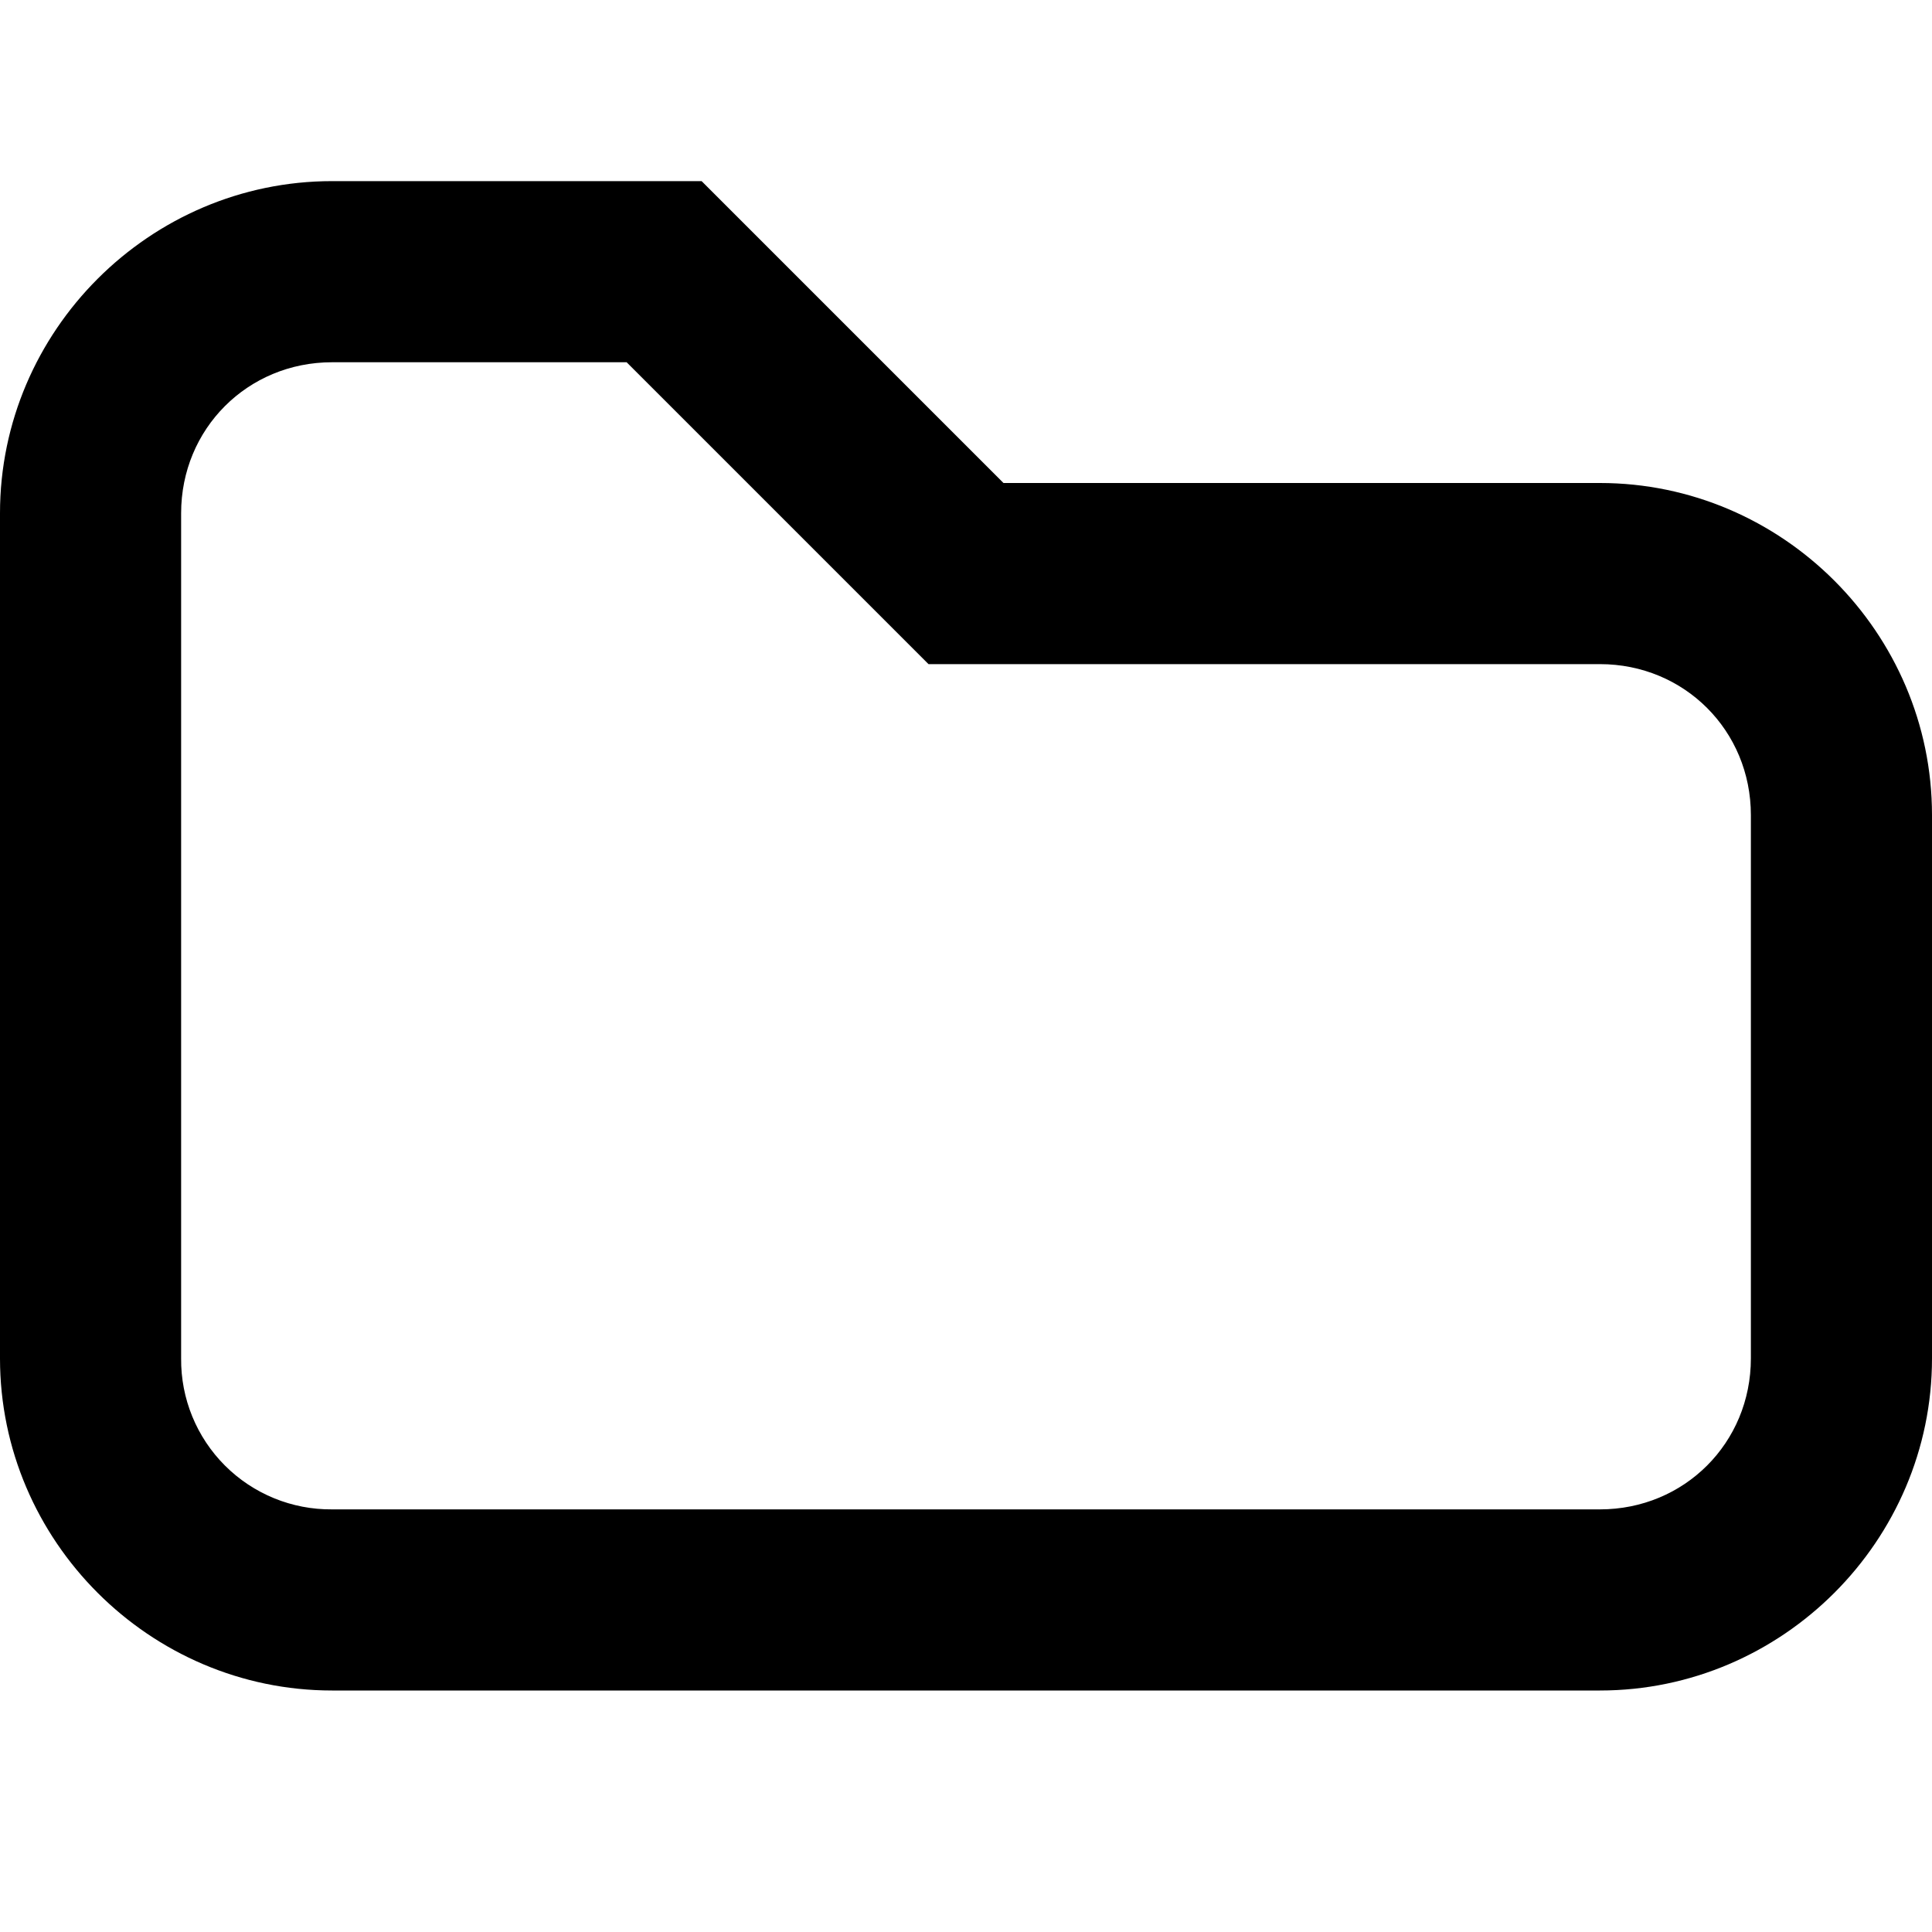
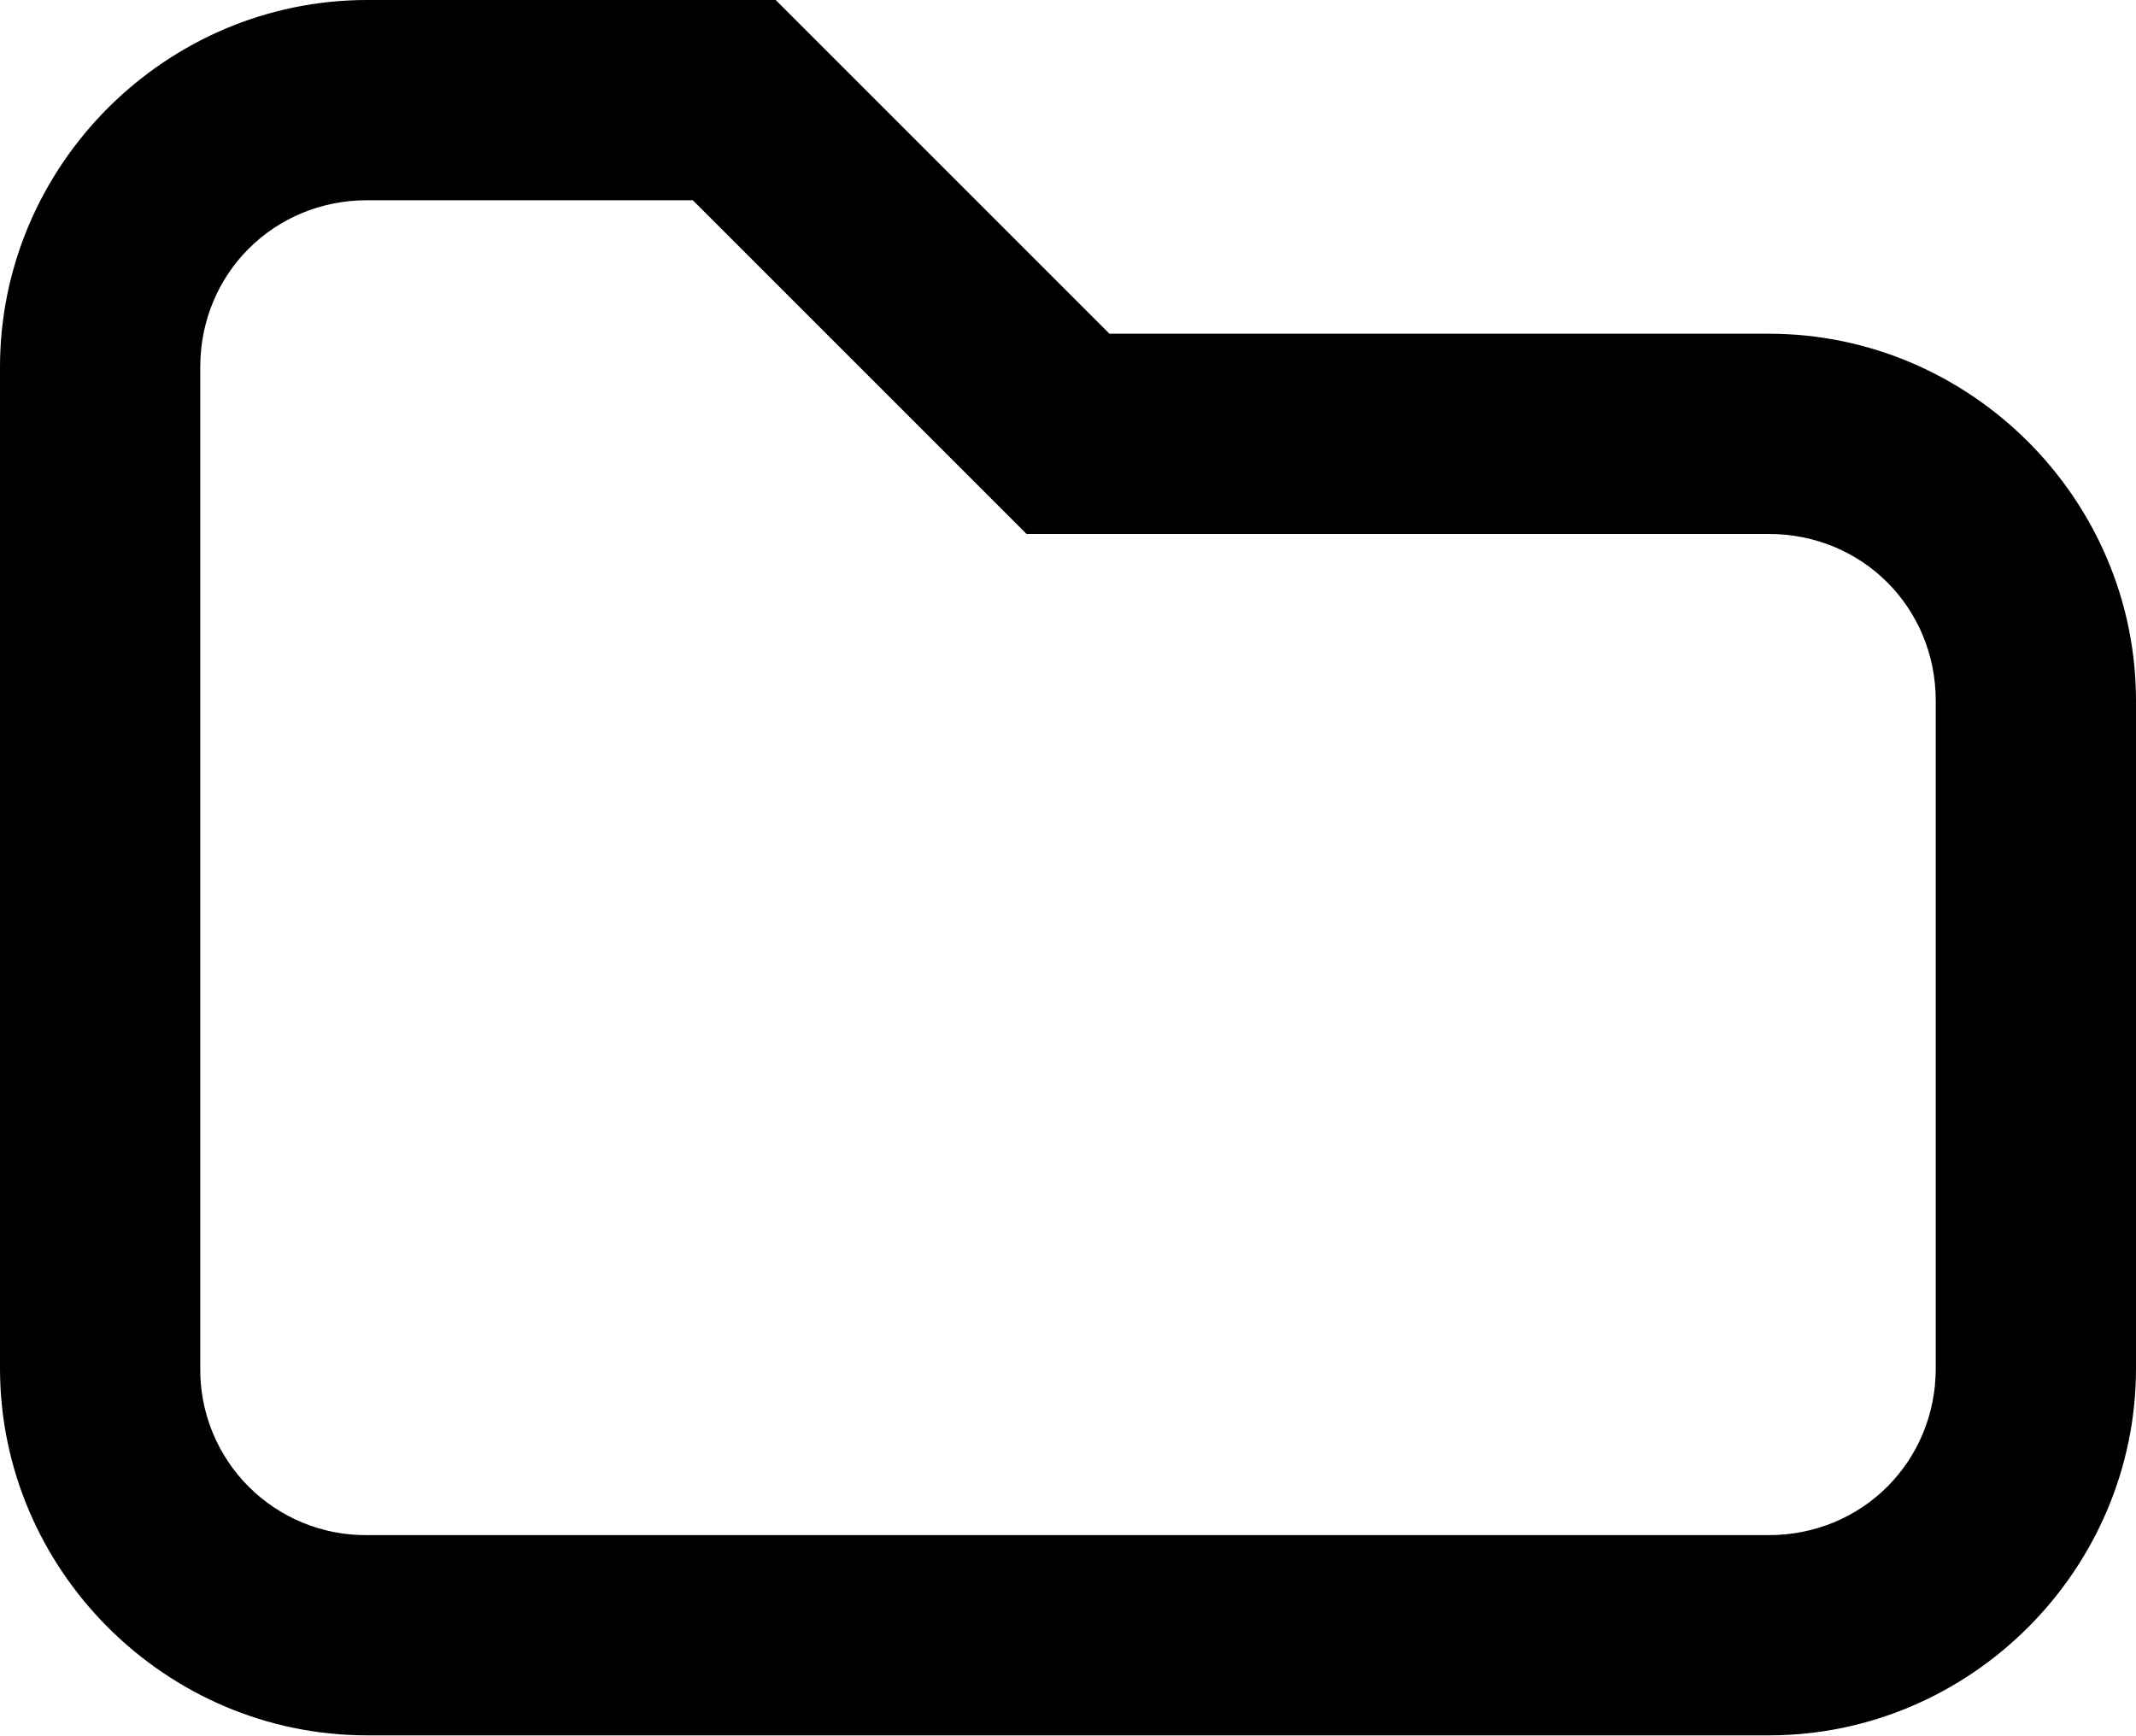
- <svg xmlns="http://www.w3.org/2000/svg" viewBox="0 0 32 32">
-   <path d="M5.5 3C2.48 3 0 5.48 0 8.5v14C0 25.52 2.48 28 5.5 28h21c3.02 0 5.5-2.48 5.5-5.5v-9c0-3.02-2.48-5.5-5.5-5.5h-9.879l-5-5zm0 3h4.879l5 5H26.5c1.398 0 2.5 1.102 2.5 2.5v9c0 1.398-1.102 2.5-2.5 2.5h-21A2.478 2.478 0 0 1 3 22.5v-14C3 7.102 4.102 6 5.5 6Z" />
+ <svg xmlns="http://www.w3.org/2000/svg" viewBox="0 0 32 26">
+   <path d="M5.5 0C2.48 0 0 2.48 0 5.5v15C0 23.52 2.48 26 5.5 26h21c3.02 0 5.5-2.48 5.5-5.5v-10C32 7.48 29.52 5 26.5 5h-9.879l-5-5zm0 3h4.879l5 5H26.5c1.398 0 2.5 1.102 2.5 2.5v10c0 1.398-1.102 2.5-2.5 2.5h-21A2.478 2.478 0 0 1 3 20.5v-15C3 4.102 4.102 3 5.5 3Z" />
</svg>
